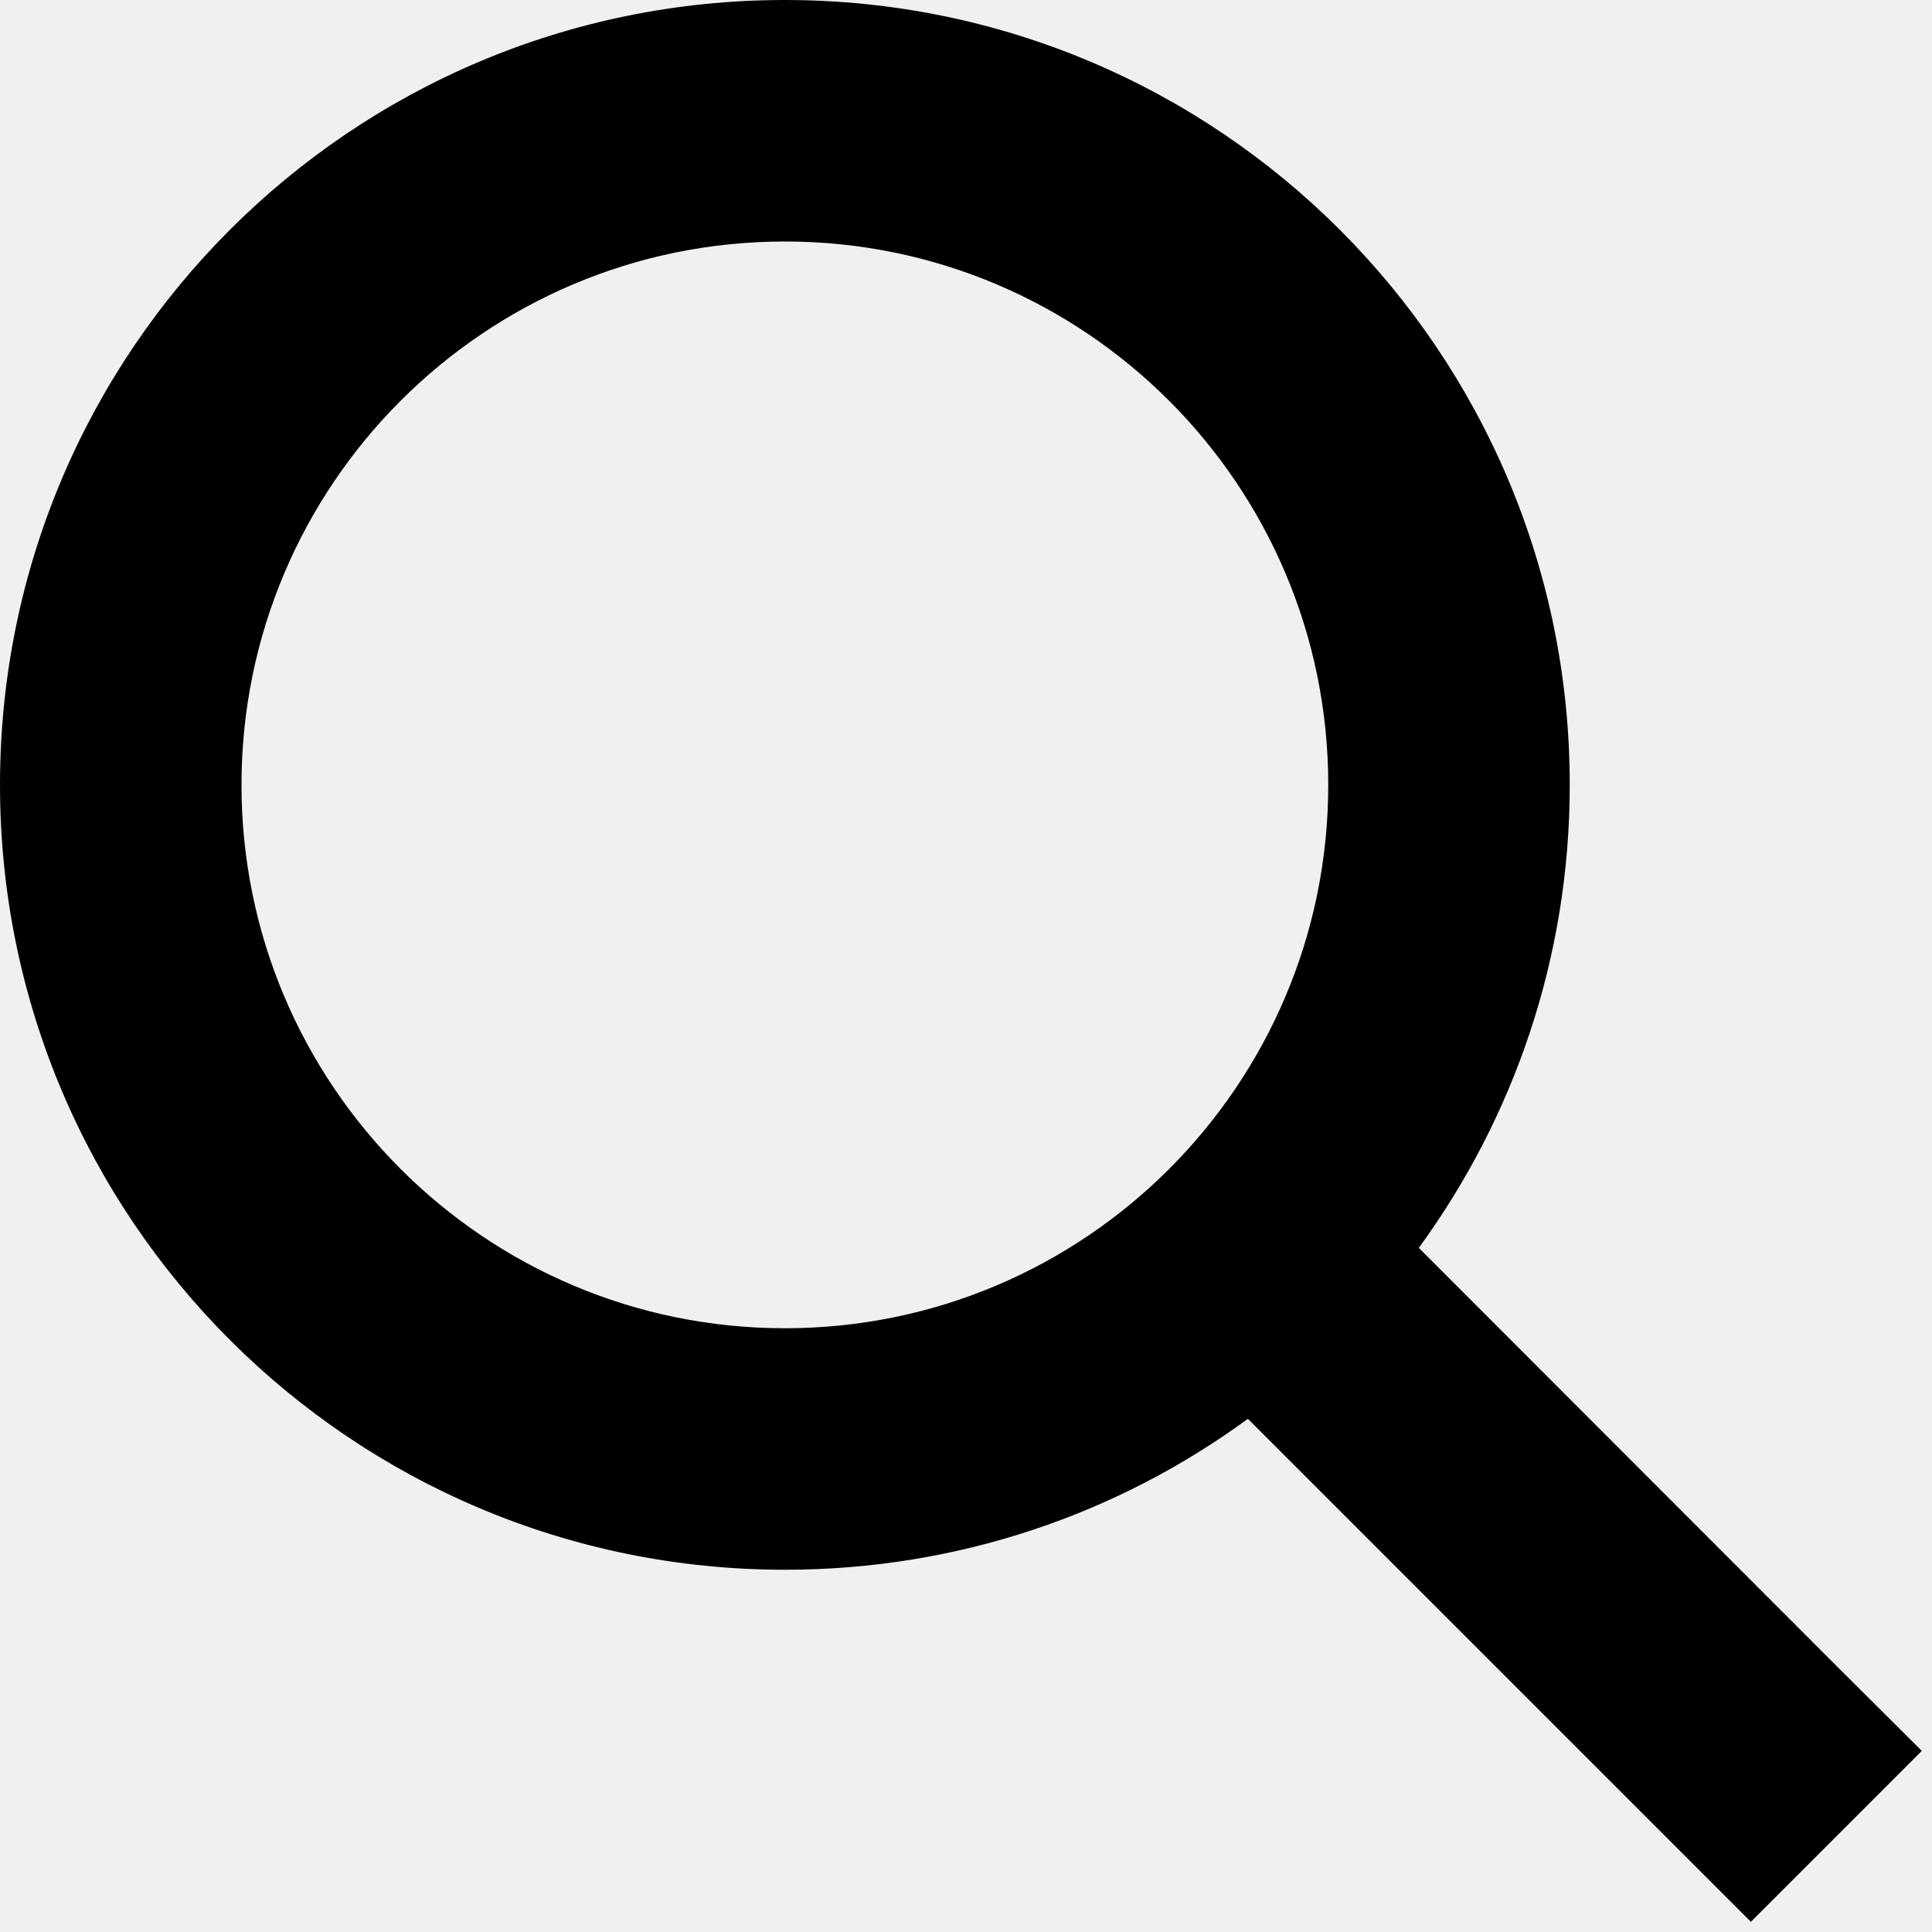
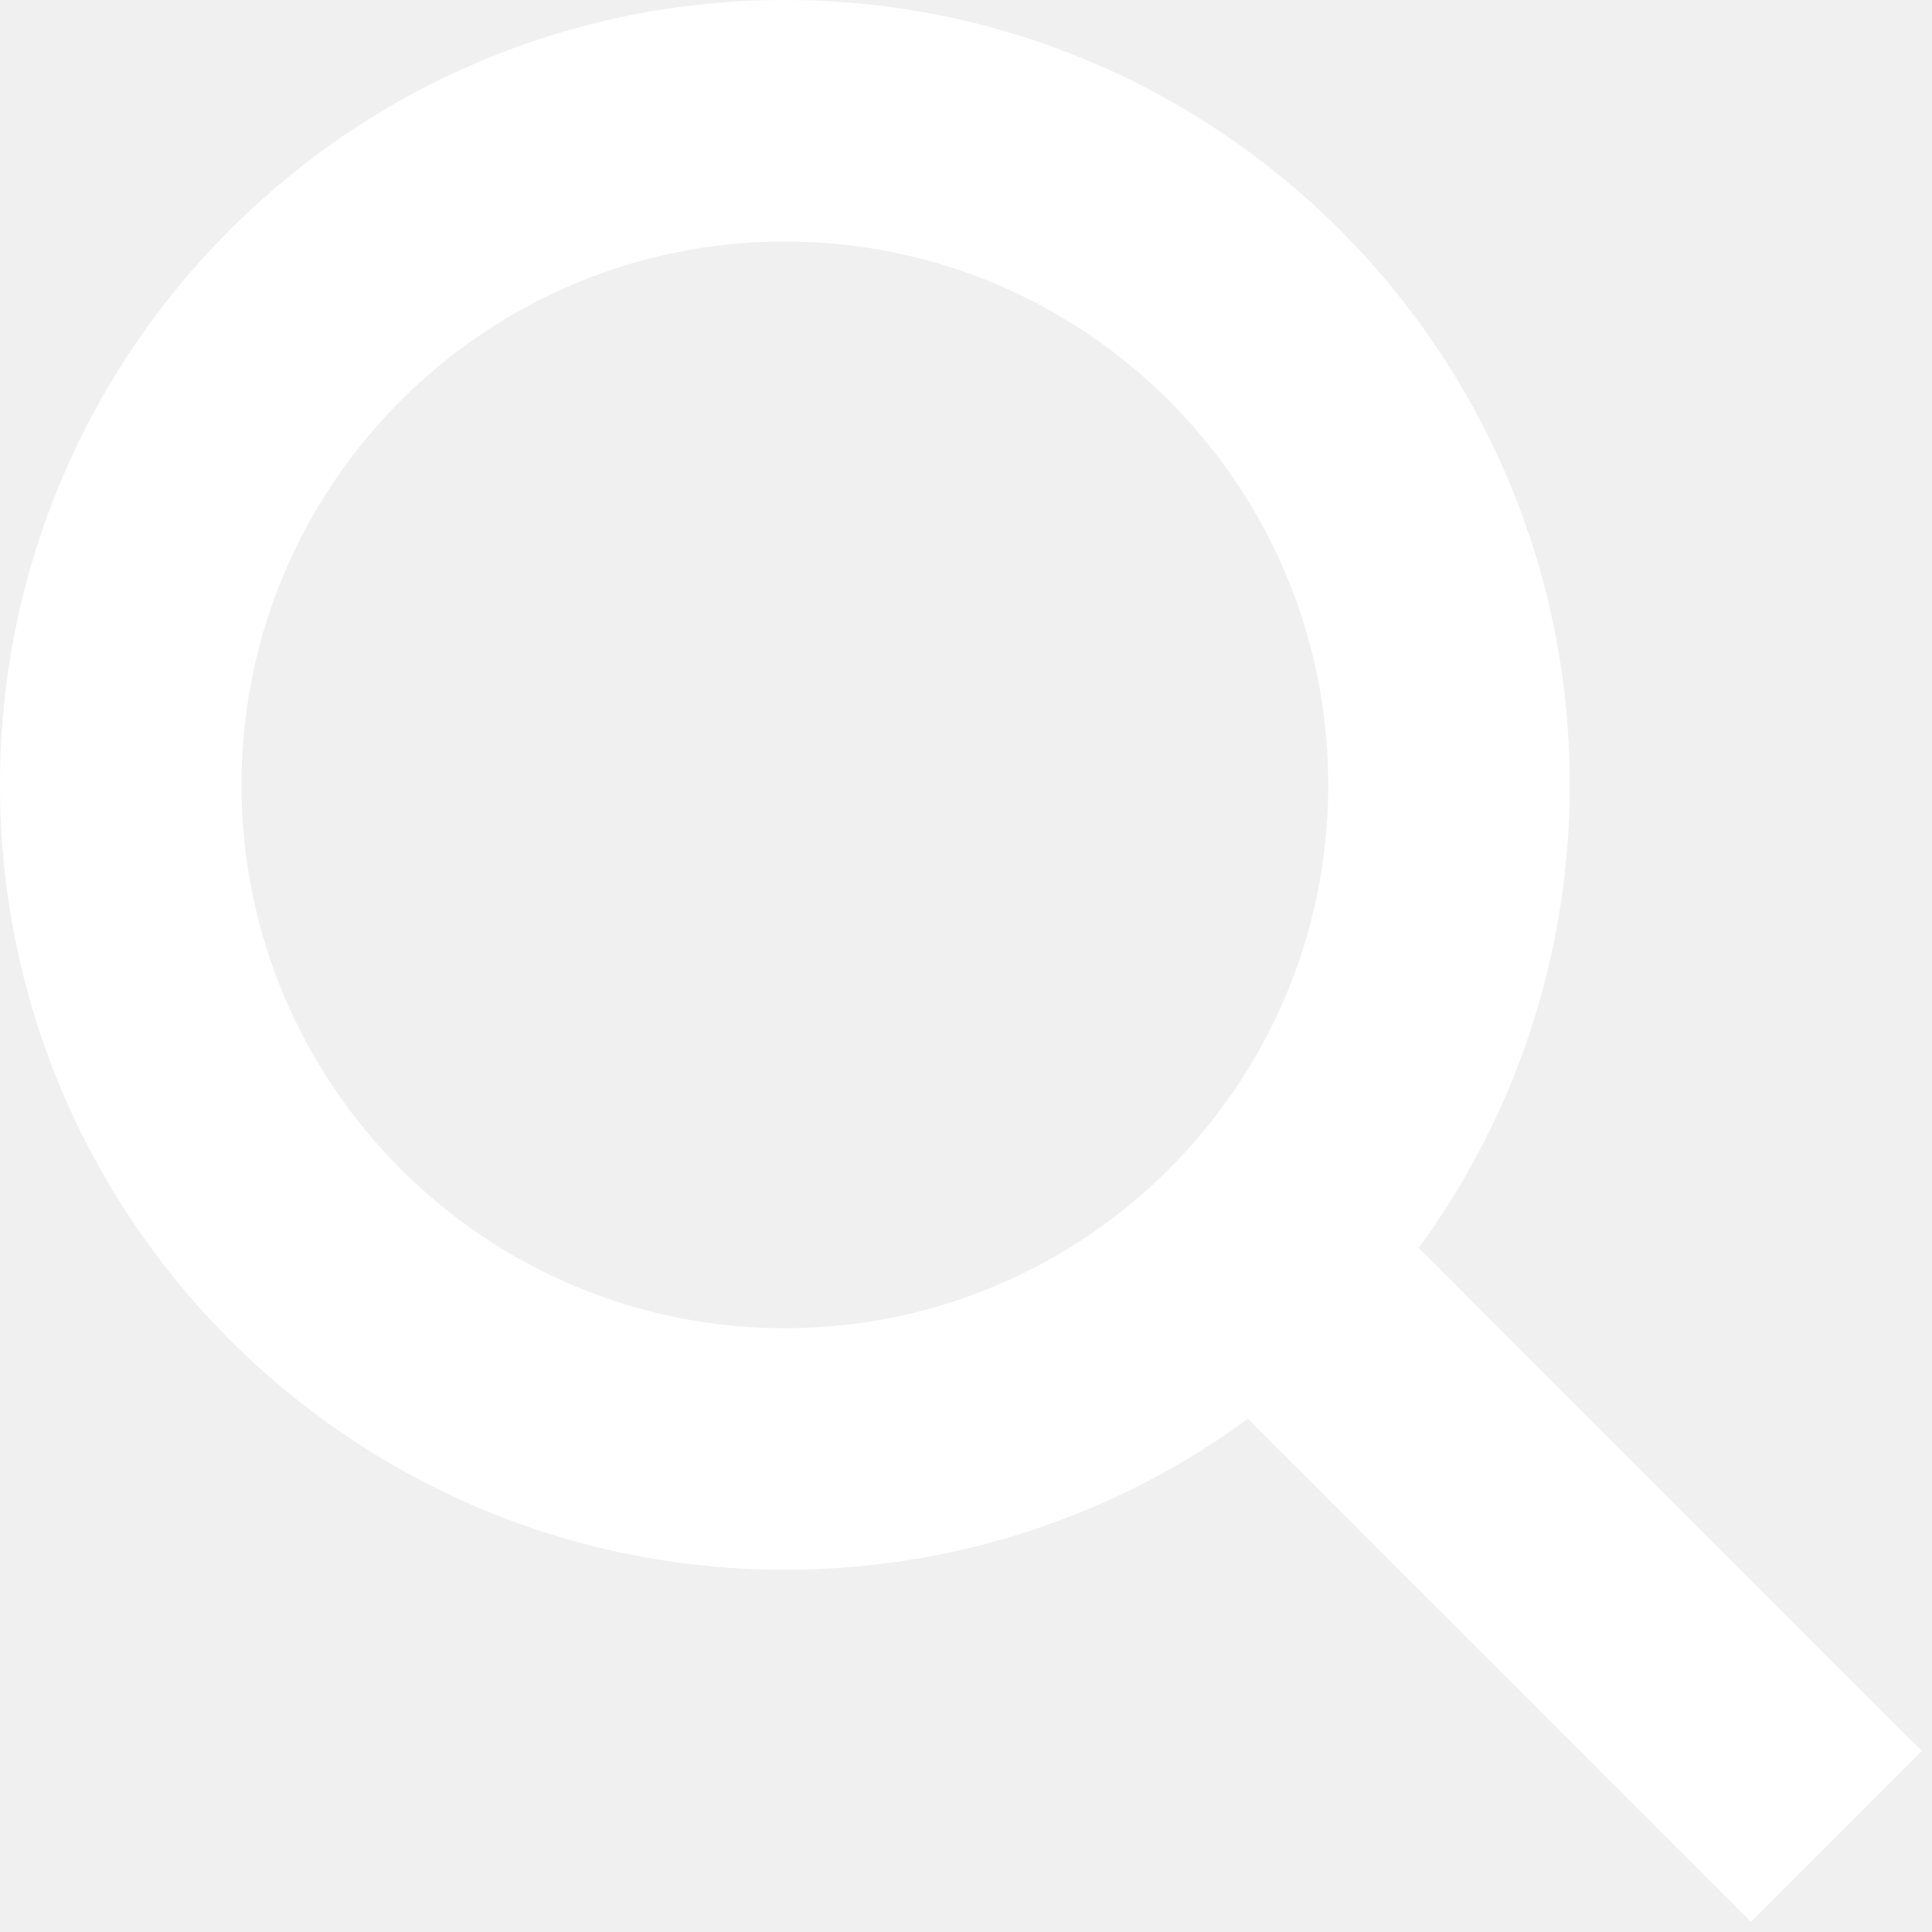
<svg xmlns="http://www.w3.org/2000/svg" viewBox="0 0 512 512">
-   <path d="M416 208c0 45.9-14.9 88.3-40 122.7L486.6 441.4 509.3 464 464 509.3l-22.6-22.6L330.7 376c-34.4 25.2-76.8 40-122.7 40C93.1 416 0 322.9 0 208S93.1 0 208 0S416 93.1 416 208zM208 352c79.5 0 144-64.5 144-144s-64.5-144-144-144S64 128.5 64 208s64.5 144 144 144z" />
+   <path d="M416 208c0 45.9-14.9 88.3-40 122.7L486.6 441.4 509.3 464 464 509.3l-22.6-22.6L330.7 376c-34.4 25.2-76.8 40-122.7 40C93.1 416 0 322.9 0 208S93.1 0 208 0S416 93.1 416 208zM208 352c79.5 0 144-64.5 144-144s-64.5-144-144-144S64 128.5 64 208s64.5 144 144 144z" fill="#fff" />
</svg>
